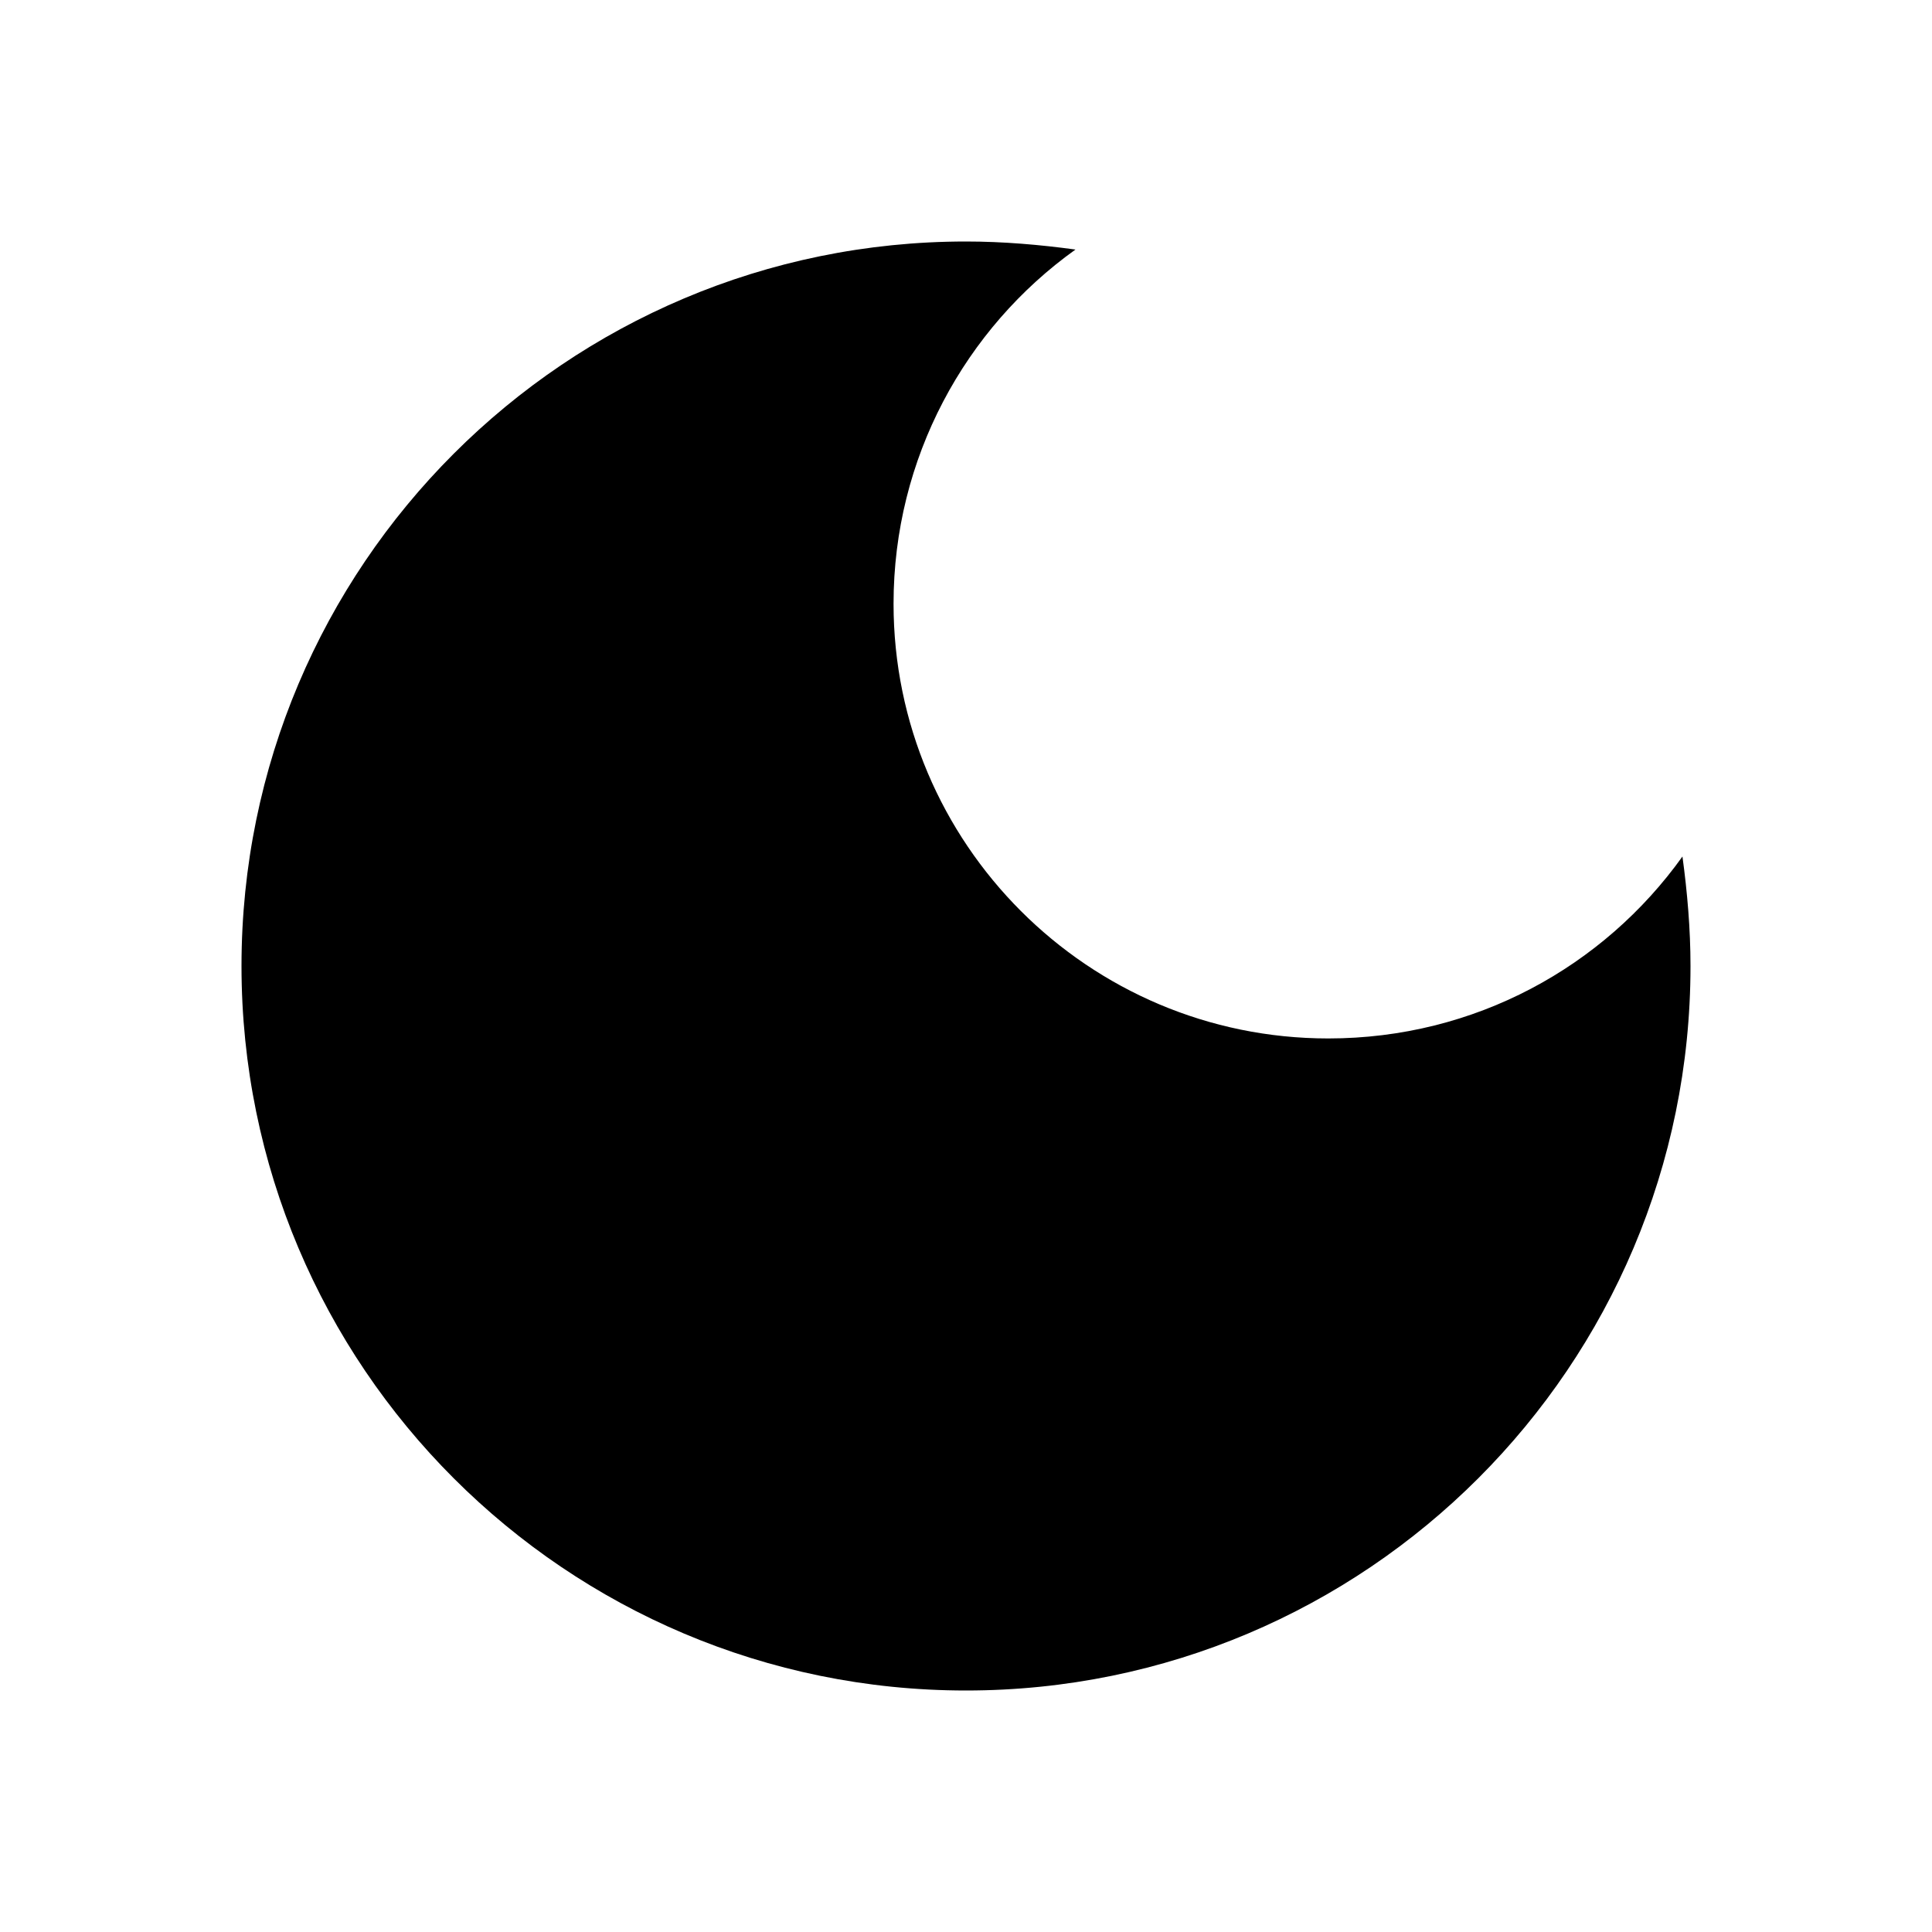
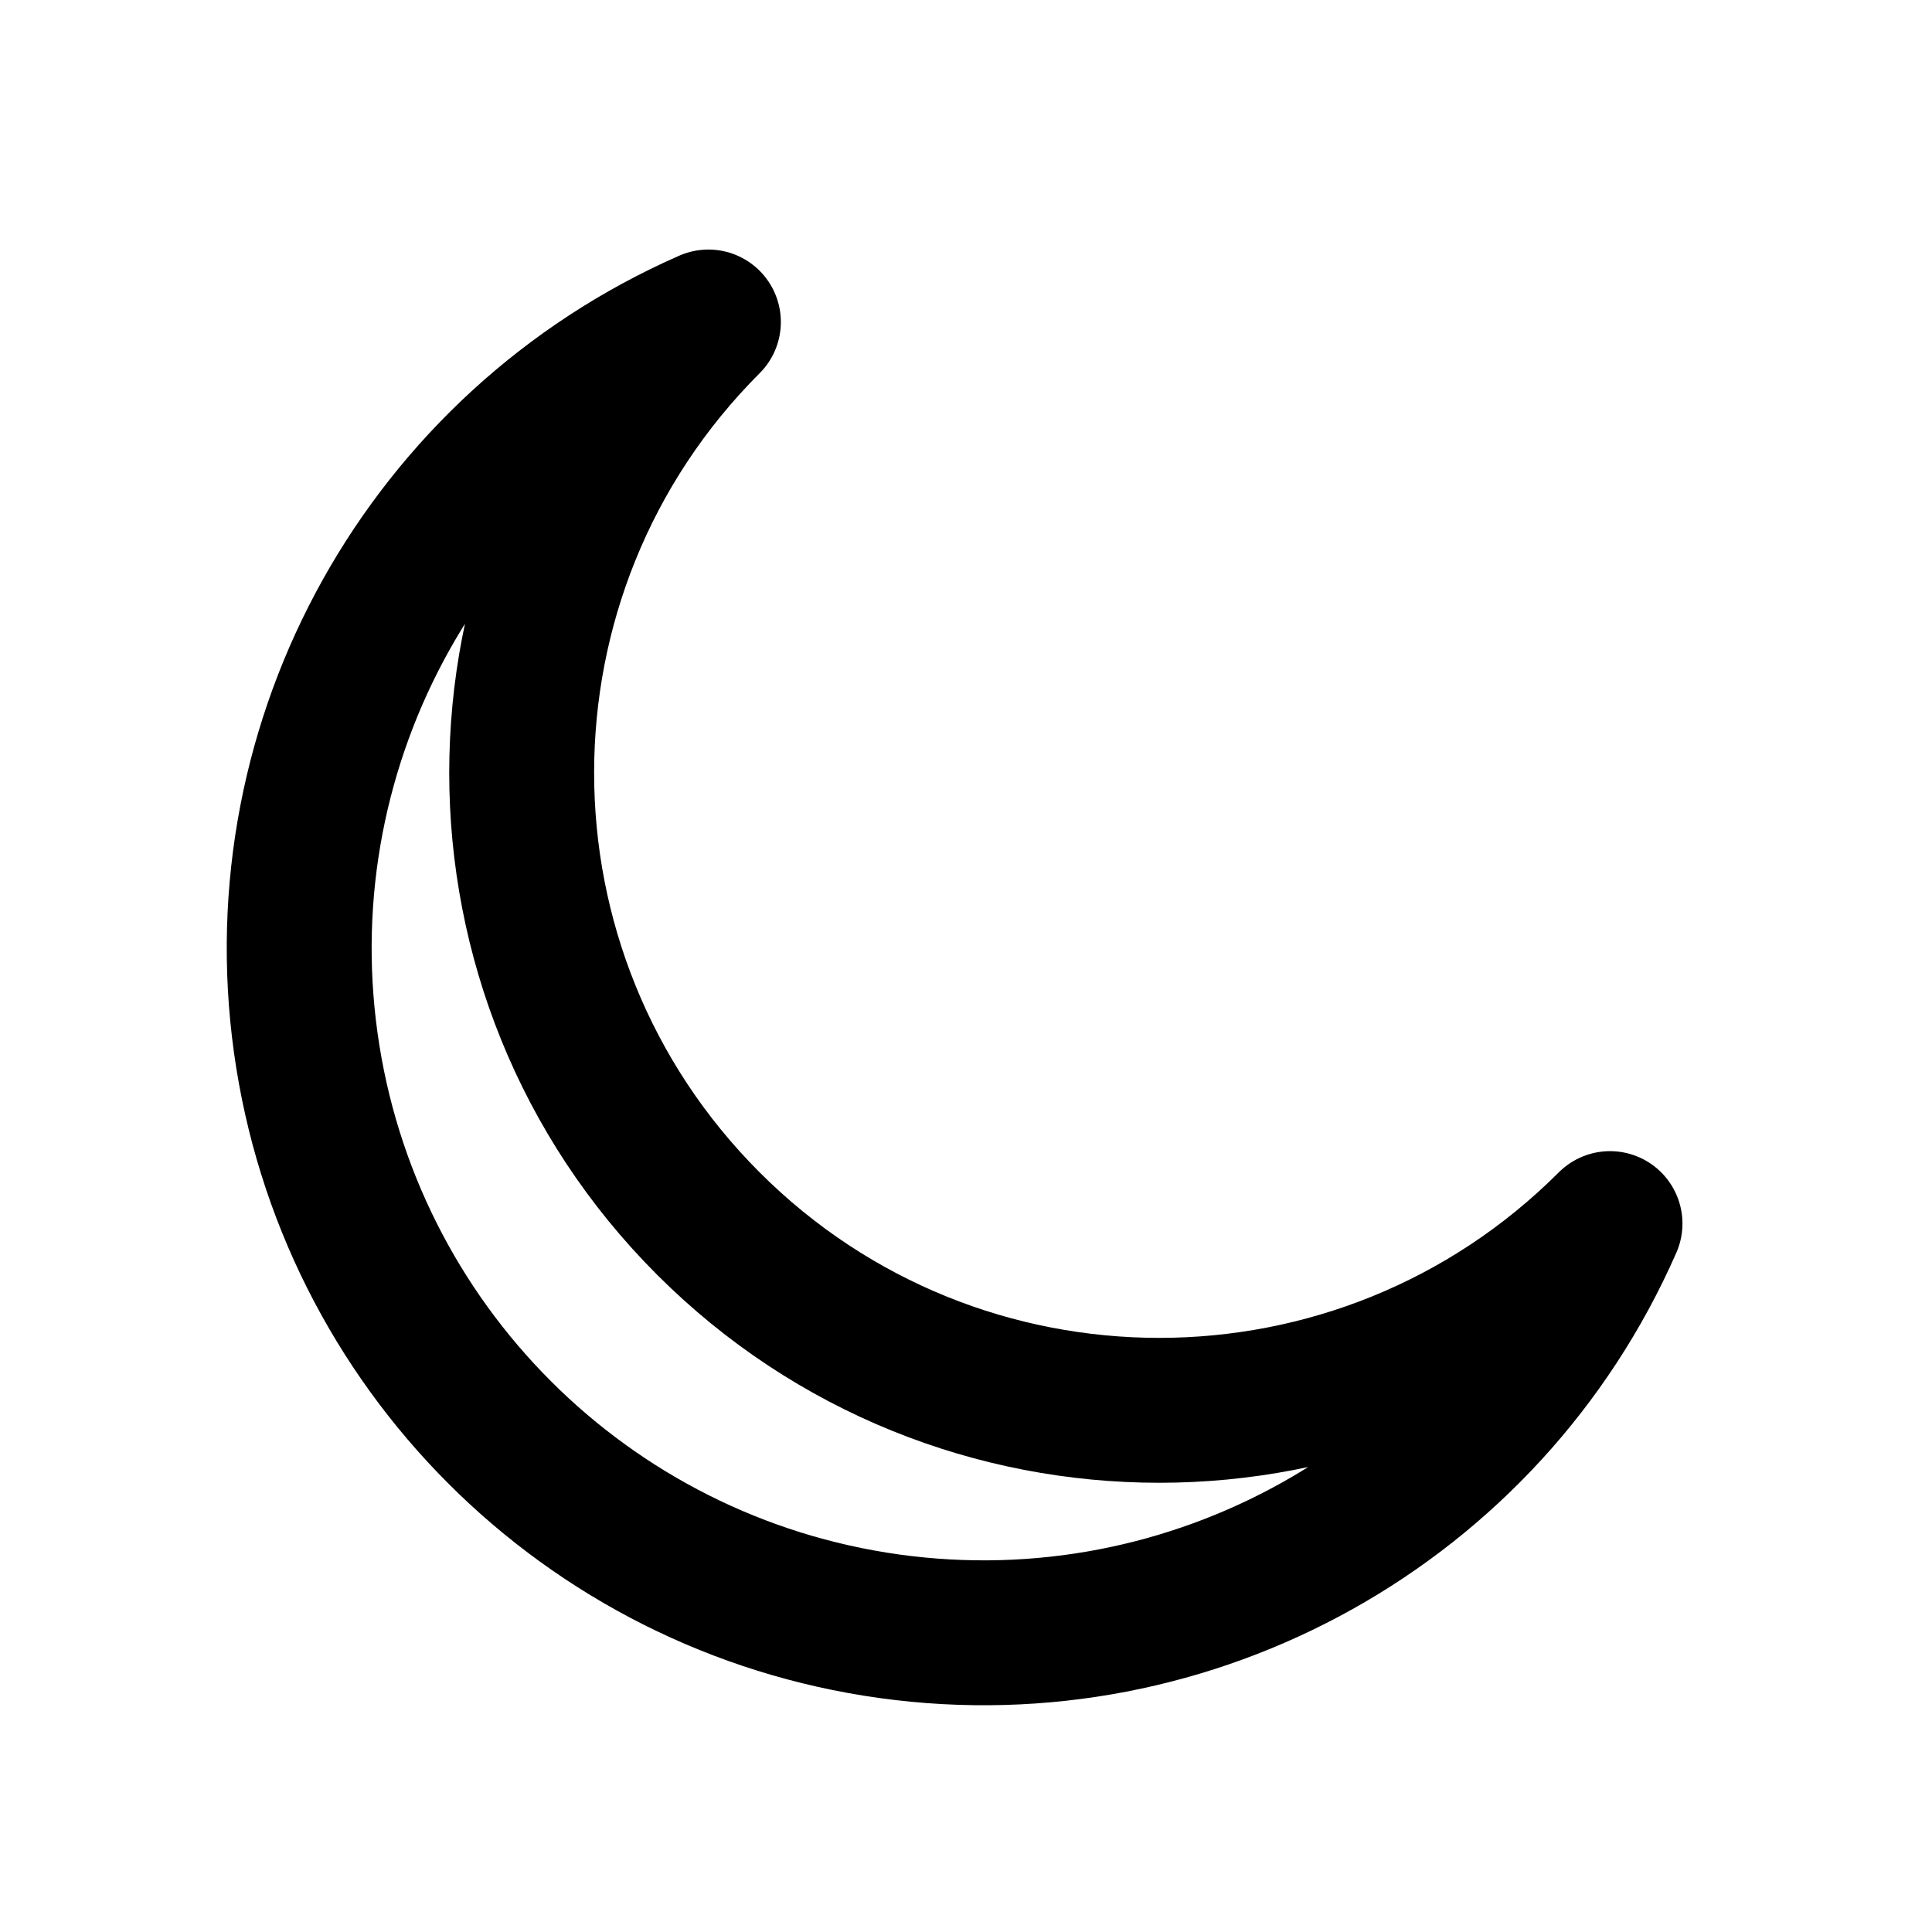
<svg xmlns="http://www.w3.org/2000/svg" width="24" height="24" viewBox="0 0 24 24">
-   <path d="M12 3c-4.97 0-9 4.03-9 9s4.03 9 9 9 9-4.03 9-9c0-.46-.04-.92-.1-1.36-.98 1.37-2.58 2.26-4.4 2.26-2.98 0-5.4-2.42-5.4-5.4 0-1.81.89-3.42 2.26-4.4-.44-.06-.9-.1-1.36-.1z" fill="#000000" stroke="none" />
+   <path d="M20 15.2A8.5 8.5 0 1 1 8.8 4a6.5 6.5 0 0 0 11.2 11.2Z" fill="none" stroke="currentColor" stroke-width="1.8" stroke-linecap="round" stroke-linejoin="round" />
</svg>
